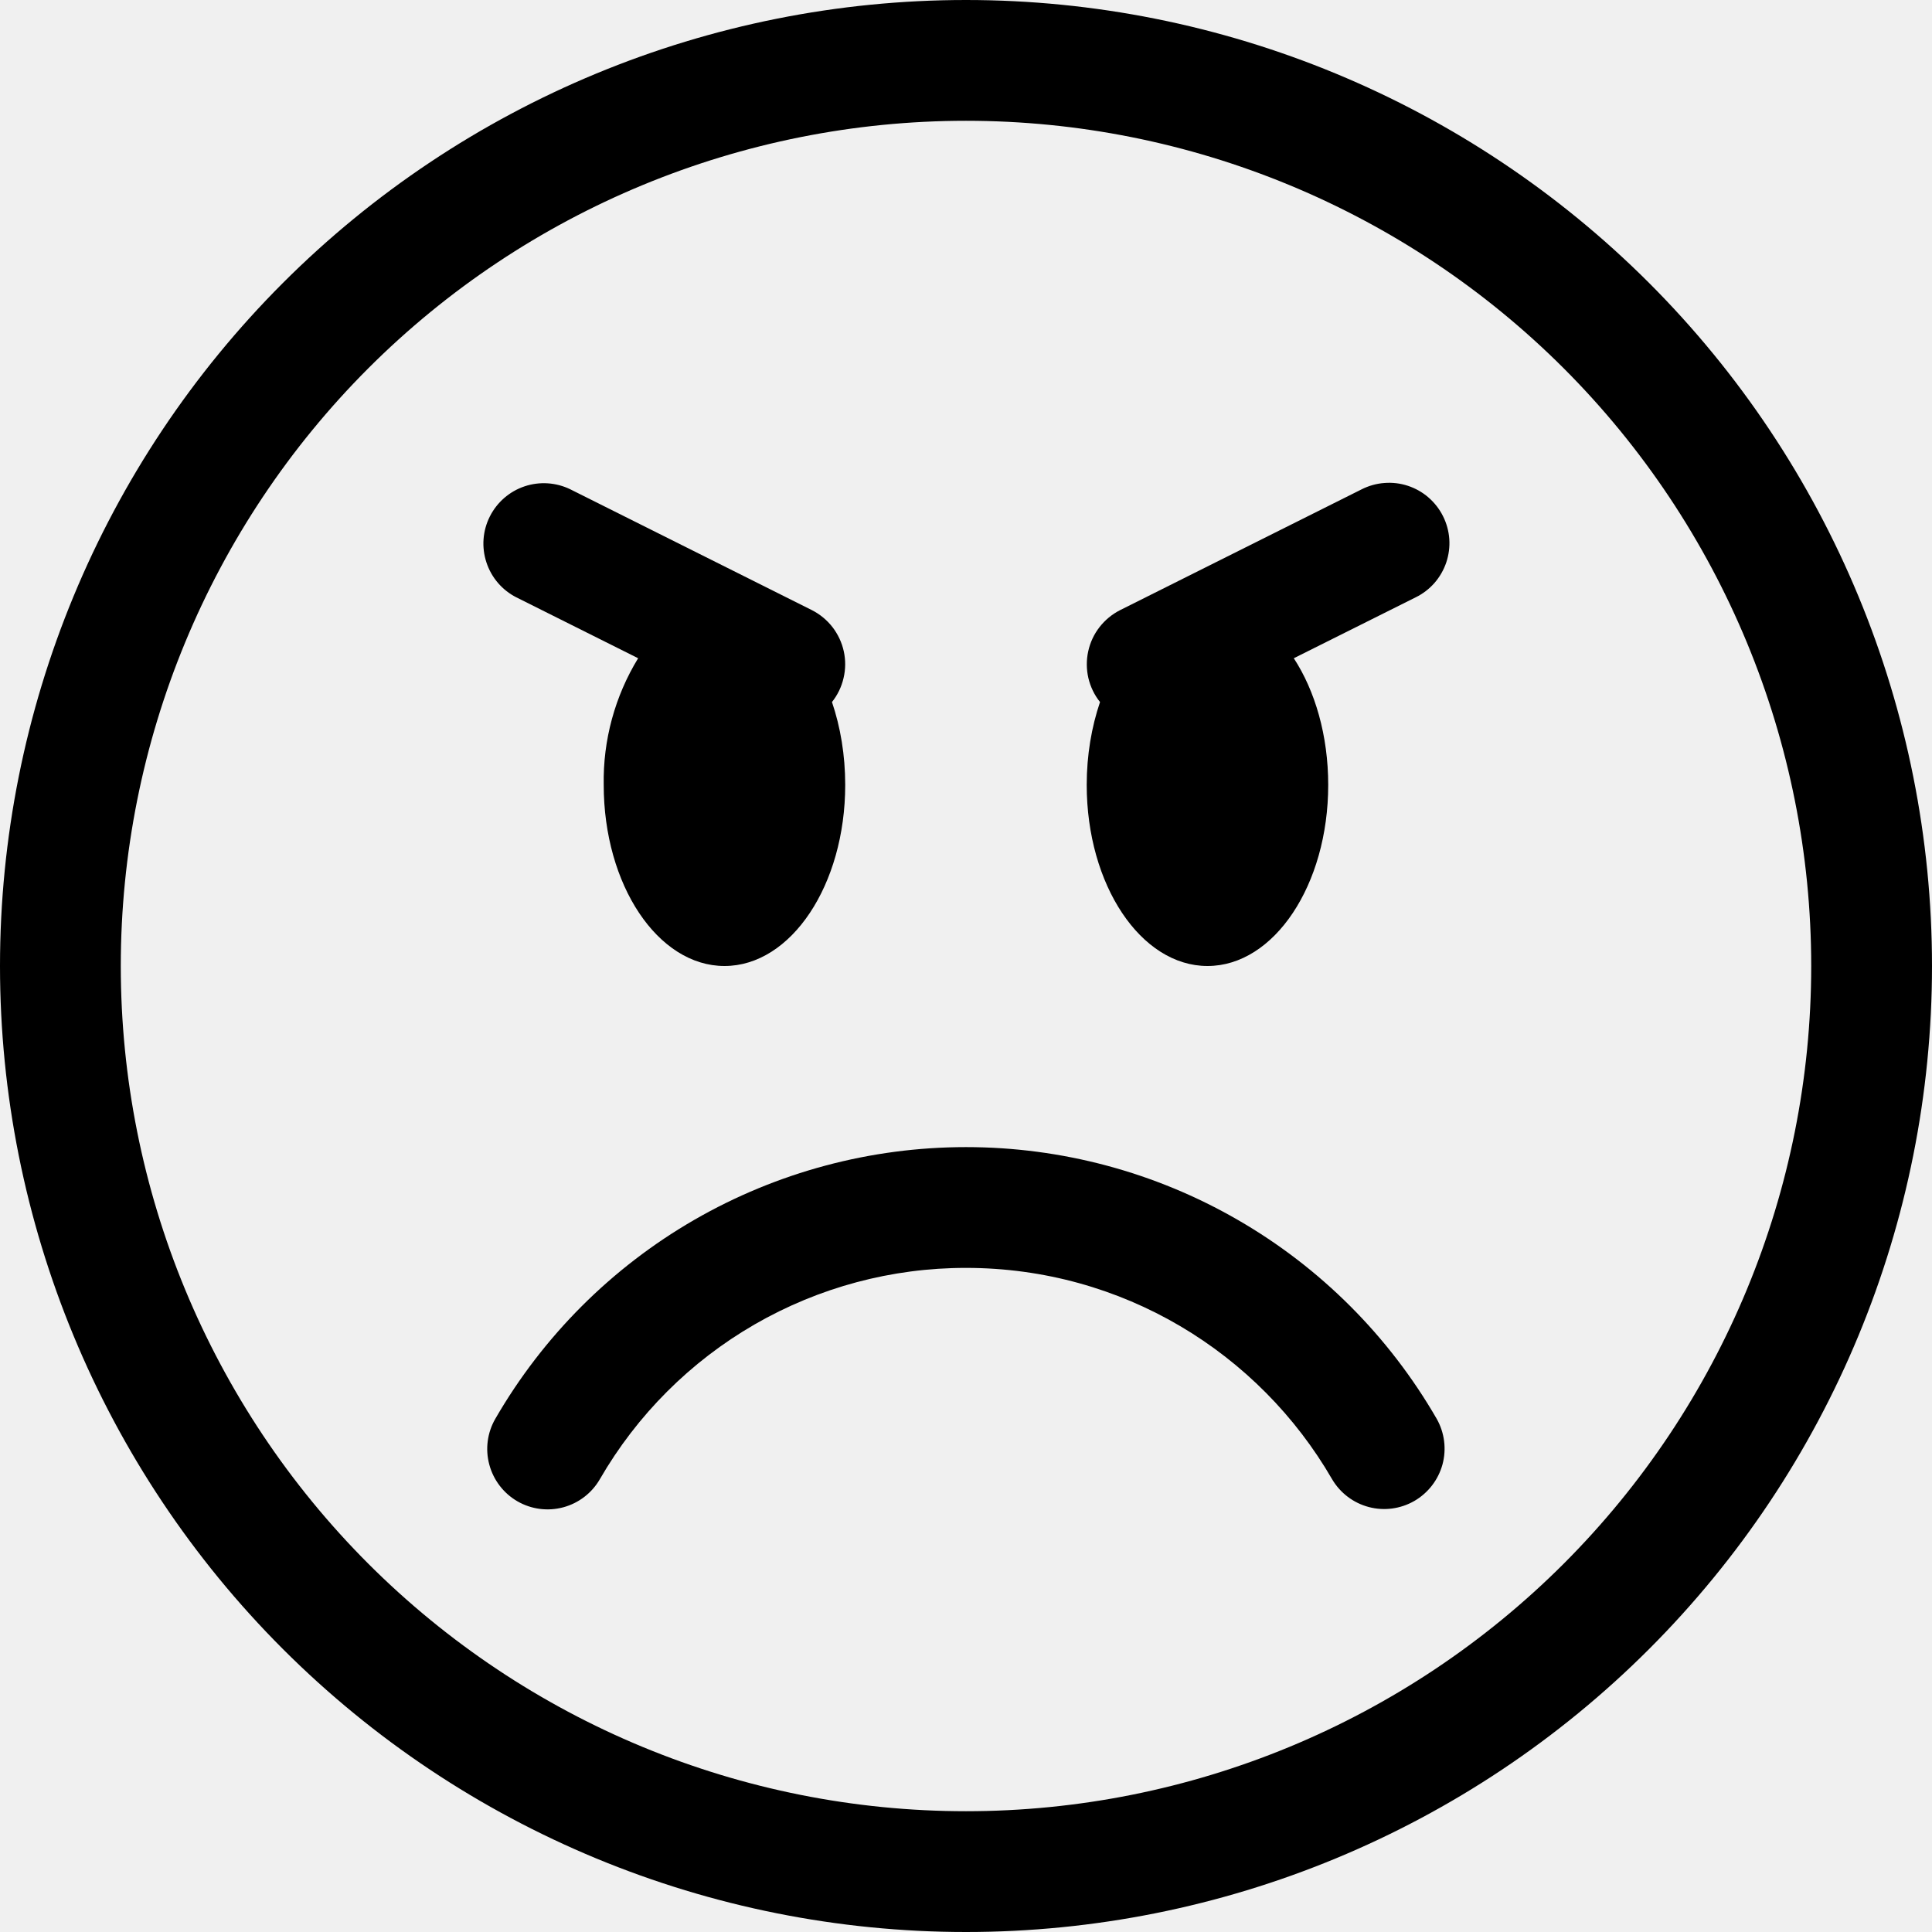
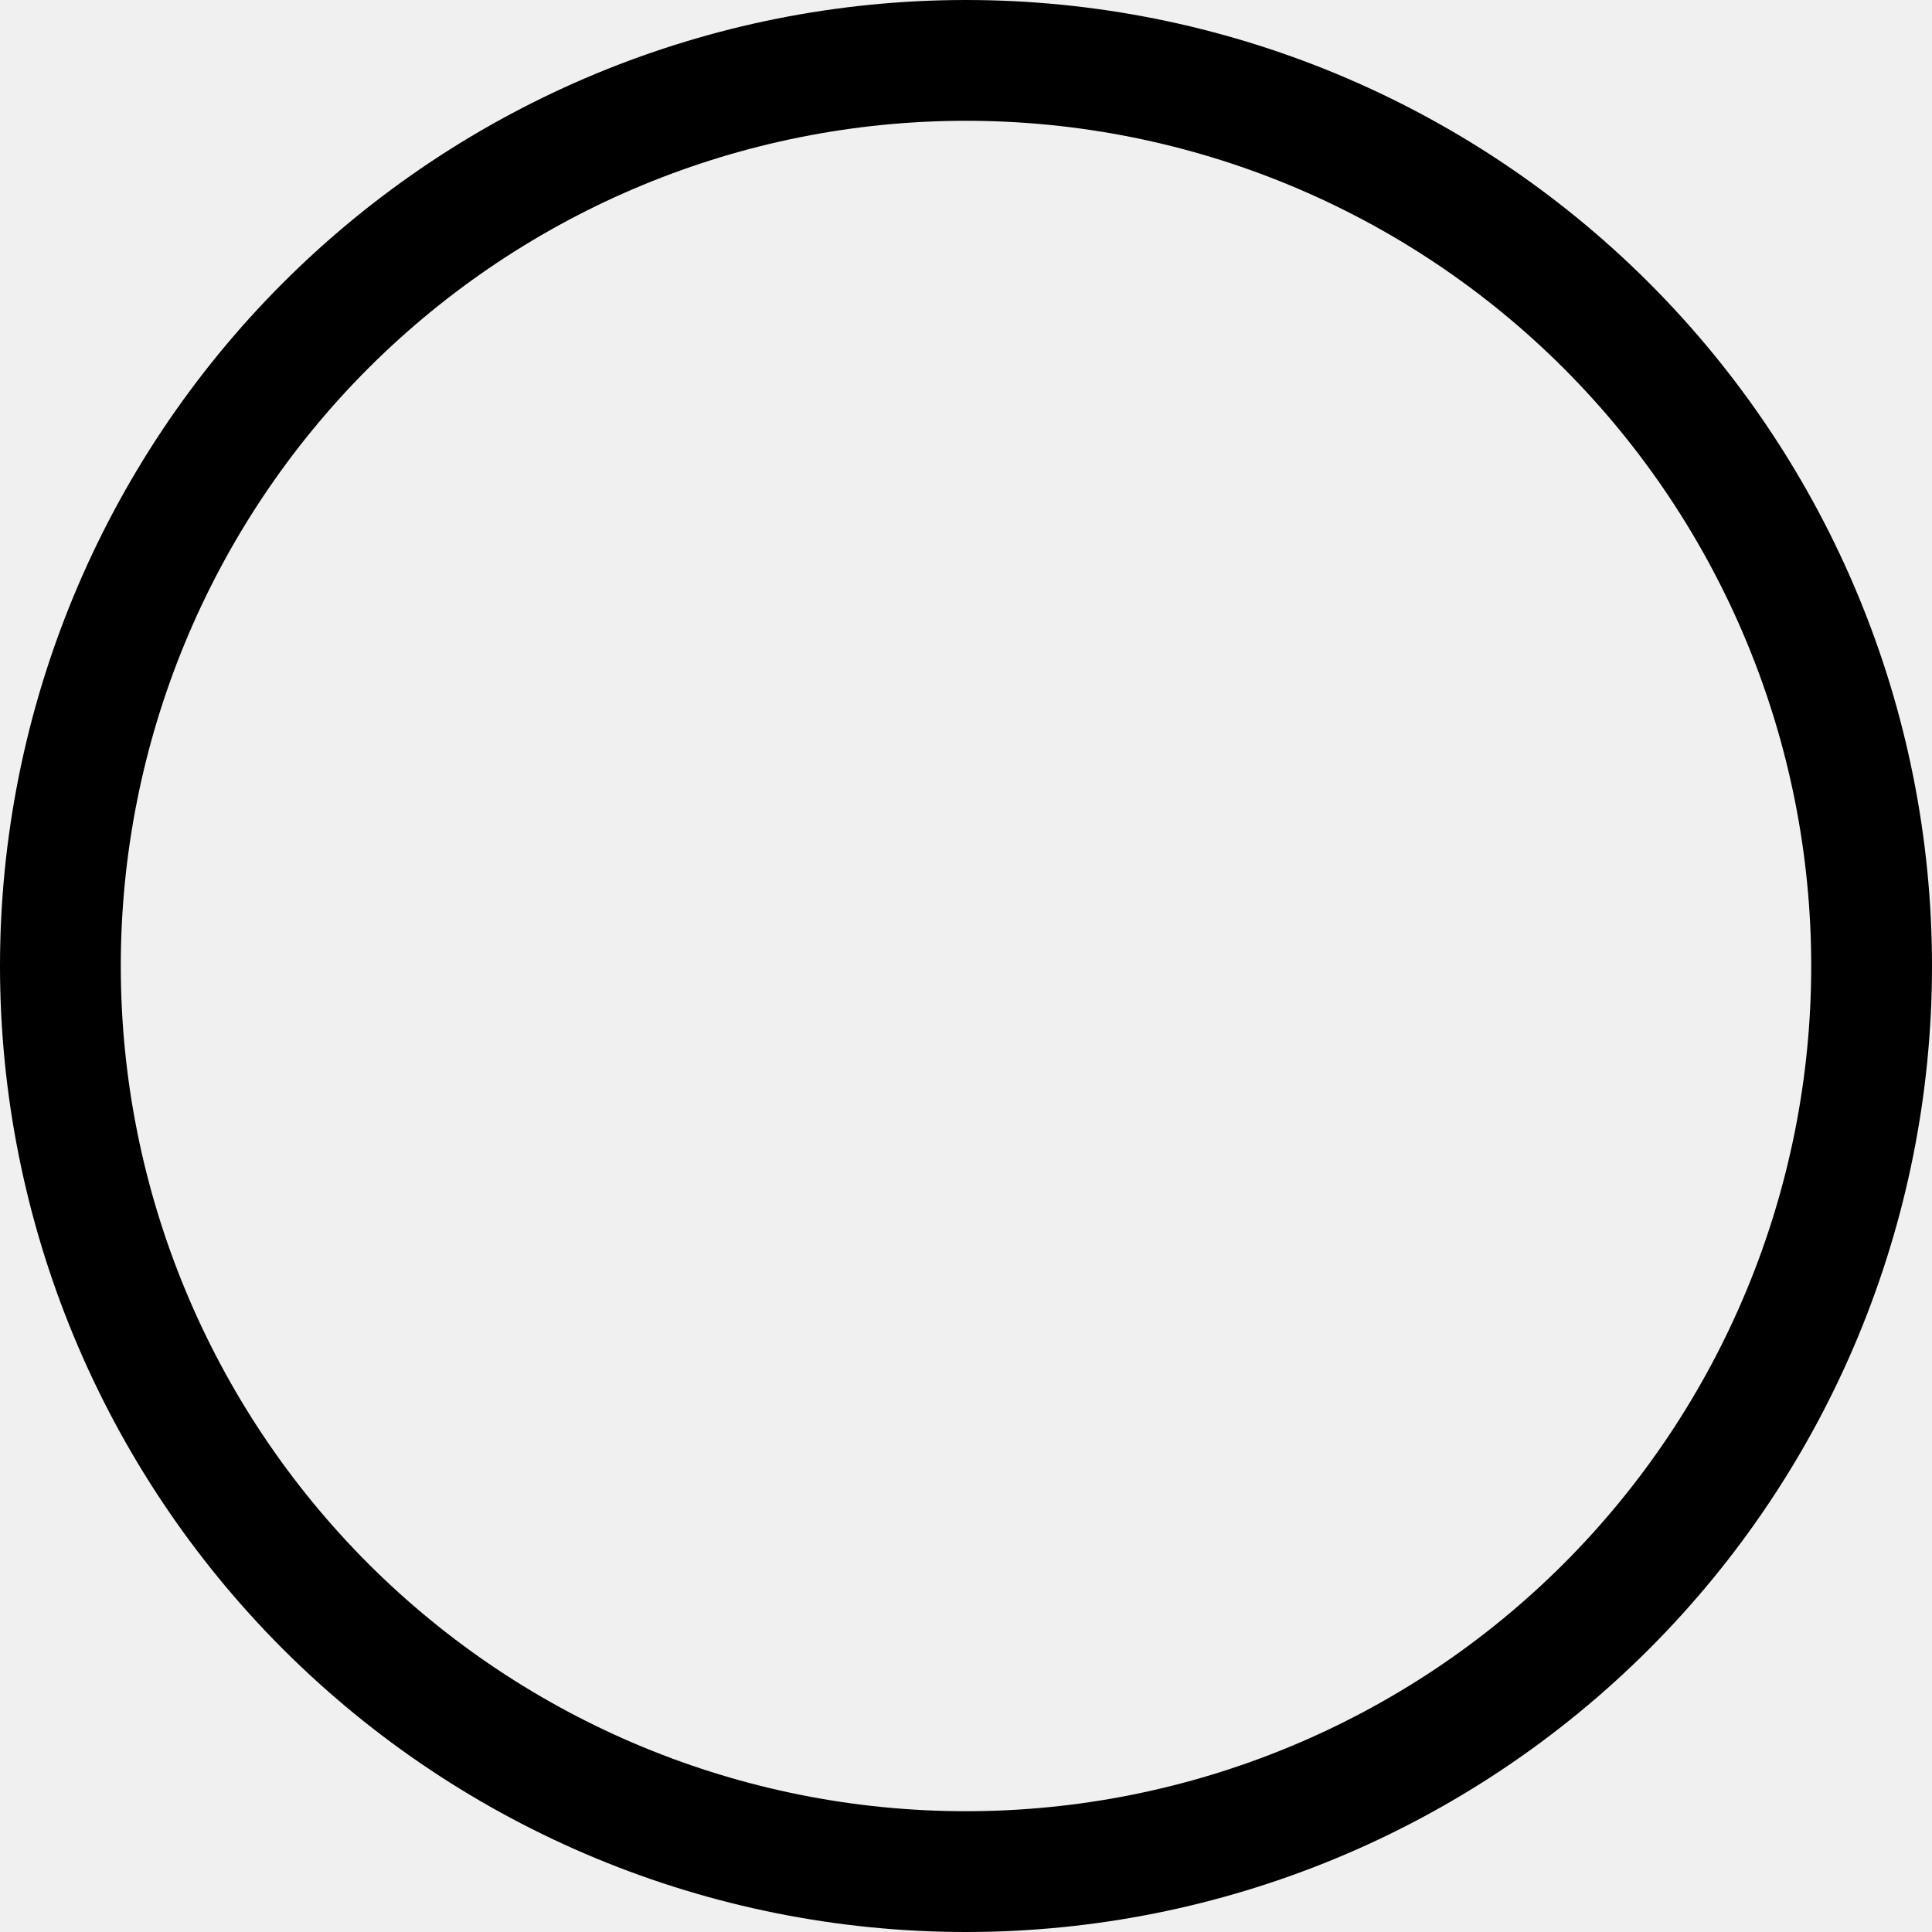
<svg xmlns="http://www.w3.org/2000/svg" width="27" height="27" viewBox="0 0 27 27" fill="none">
  <g clip-path="url(#clip0_402_350)">
    <path d="M13.5 25.312C10.367 25.312 7.363 24.068 5.147 21.853C2.932 19.637 1.688 16.633 1.688 13.5C1.688 10.367 2.932 7.363 5.147 5.147C7.363 2.932 10.367 1.688 13.5 1.688C16.633 1.688 19.637 2.932 21.853 5.147C24.068 7.363 25.312 10.367 25.312 13.5C25.312 16.633 24.068 19.637 21.853 21.853C19.637 24.068 16.633 25.312 13.5 25.312ZM13.5 27C17.08 27 20.514 25.578 23.046 23.046C25.578 20.514 27 17.08 27 13.5C27 9.92 25.578 6.486 23.046 3.954C20.514 1.422 17.08 0 13.5 0C9.92 0 6.486 1.422 3.954 3.954C1.422 6.486 0 9.92 0 13.5C0 17.08 1.422 20.514 3.954 23.046C6.486 25.578 9.92 27 13.5 27Z" fill="black" />
-     <path d="M7.231 20.981C7.425 21.093 7.655 21.123 7.871 21.065C8.087 21.007 8.271 20.866 8.383 20.672C8.902 19.774 9.647 19.028 10.546 18.509C11.444 17.991 12.463 17.718 13.5 17.719C15.685 17.719 17.594 18.905 18.616 20.672C18.729 20.864 18.913 21.004 19.129 21.061C19.344 21.118 19.573 21.087 19.766 20.976C19.959 20.864 20.1 20.681 20.159 20.466C20.217 20.251 20.188 20.022 20.078 19.828C19.411 18.673 18.453 17.714 17.298 17.048C16.143 16.381 14.833 16.031 13.5 16.031C12.167 16.031 10.857 16.382 9.702 17.048C8.547 17.715 7.589 18.674 6.922 19.828C6.81 20.022 6.78 20.252 6.838 20.468C6.896 20.684 7.037 20.869 7.231 20.981ZM19.028 6.839C19.127 6.789 19.235 6.758 19.346 6.75C19.458 6.741 19.569 6.754 19.675 6.789C19.781 6.824 19.879 6.879 19.963 6.952C20.047 7.025 20.116 7.113 20.166 7.213C20.216 7.312 20.246 7.421 20.254 7.532C20.262 7.643 20.247 7.754 20.212 7.86C20.176 7.966 20.12 8.063 20.047 8.147C19.973 8.231 19.884 8.299 19.784 8.348L18.081 9.199C18.378 9.654 18.562 10.279 18.562 10.969C18.562 12.366 17.806 13.5 16.875 13.5C15.943 13.5 15.187 12.366 15.187 10.969C15.187 10.552 15.255 10.159 15.373 9.811C15.294 9.713 15.239 9.598 15.21 9.475C15.182 9.353 15.181 9.225 15.208 9.102C15.235 8.979 15.288 8.864 15.366 8.764C15.443 8.665 15.541 8.584 15.653 8.527L19.028 6.839ZM7.972 6.839C7.772 6.741 7.541 6.726 7.33 6.797C7.119 6.868 6.945 7.02 6.845 7.219C6.745 7.418 6.728 7.648 6.798 7.86C6.867 8.071 7.017 8.247 7.216 8.348L8.918 9.199C8.593 9.731 8.426 10.345 8.437 10.969C8.437 12.366 9.193 13.5 10.125 13.5C11.056 13.5 11.812 12.366 11.812 10.969C11.812 10.552 11.745 10.159 11.627 9.811C11.705 9.713 11.761 9.598 11.789 9.475C11.818 9.353 11.819 9.225 11.792 9.102C11.765 8.979 11.711 8.864 11.634 8.764C11.557 8.665 11.459 8.584 11.347 8.527L7.972 6.839Z" fill="black" />
+     <path d="M7.231 20.981C7.425 21.093 7.655 21.123 7.871 21.065C8.087 21.007 8.271 20.866 8.383 20.672C8.902 19.774 9.647 19.028 10.546 18.509C11.444 17.991 12.463 17.718 13.5 17.719C15.685 17.719 17.594 18.905 18.616 20.672C18.729 20.864 18.913 21.004 19.129 21.061C19.344 21.118 19.573 21.087 19.766 20.976C19.959 20.864 20.1 20.681 20.159 20.466C20.217 20.251 20.188 20.022 20.078 19.828C19.411 18.673 18.453 17.714 17.298 17.048C16.143 16.381 14.833 16.031 13.5 16.031C12.167 16.031 10.857 16.382 9.702 17.048C8.547 17.715 7.589 18.674 6.922 19.828C6.81 20.022 6.78 20.252 6.838 20.468C6.896 20.684 7.037 20.869 7.231 20.981ZM19.028 6.839C19.127 6.789 19.235 6.758 19.346 6.75C19.458 6.741 19.569 6.754 19.675 6.789C19.781 6.824 19.879 6.879 19.963 6.952C20.047 7.025 20.116 7.113 20.166 7.213C20.216 7.312 20.246 7.421 20.254 7.532C20.262 7.643 20.247 7.754 20.212 7.86C20.176 7.966 20.12 8.063 20.047 8.147C19.973 8.231 19.884 8.299 19.784 8.348L18.081 9.199C18.378 9.654 18.562 10.279 18.562 10.969C18.562 12.366 17.806 13.5 16.875 13.5C15.943 13.5 15.187 12.366 15.187 10.969C15.187 10.552 15.255 10.159 15.373 9.811C15.294 9.713 15.239 9.598 15.21 9.475C15.182 9.353 15.181 9.225 15.208 9.102C15.235 8.979 15.288 8.864 15.366 8.764C15.443 8.665 15.541 8.584 15.653 8.527L19.028 6.839ZM7.972 6.839C7.772 6.741 7.541 6.726 7.33 6.797C7.119 6.868 6.945 7.02 6.845 7.219C6.745 7.418 6.728 7.648 6.798 7.86C6.867 8.071 7.017 8.247 7.216 8.348L8.918 9.199C8.593 9.731 8.426 10.345 8.437 10.969C8.437 12.366 9.193 13.5 10.125 13.5C11.056 13.5 11.812 12.366 11.812 10.969C11.812 10.552 11.745 10.159 11.627 9.811C11.705 9.713 11.761 9.598 11.789 9.475C11.818 9.353 11.819 9.225 11.792 9.102C11.765 8.979 11.711 8.864 11.634 8.764C11.557 8.665 11.459 8.584 11.347 8.527L7.972 6.839Z" fill="" />
  </g>
  <defs>
    <clipPath id="clip0_402_350">
-       <rect width="27" height="27" fill="white" />
+       <rect width="27" height="27" fill="" />
    </clipPath>
  </defs>
</svg>
